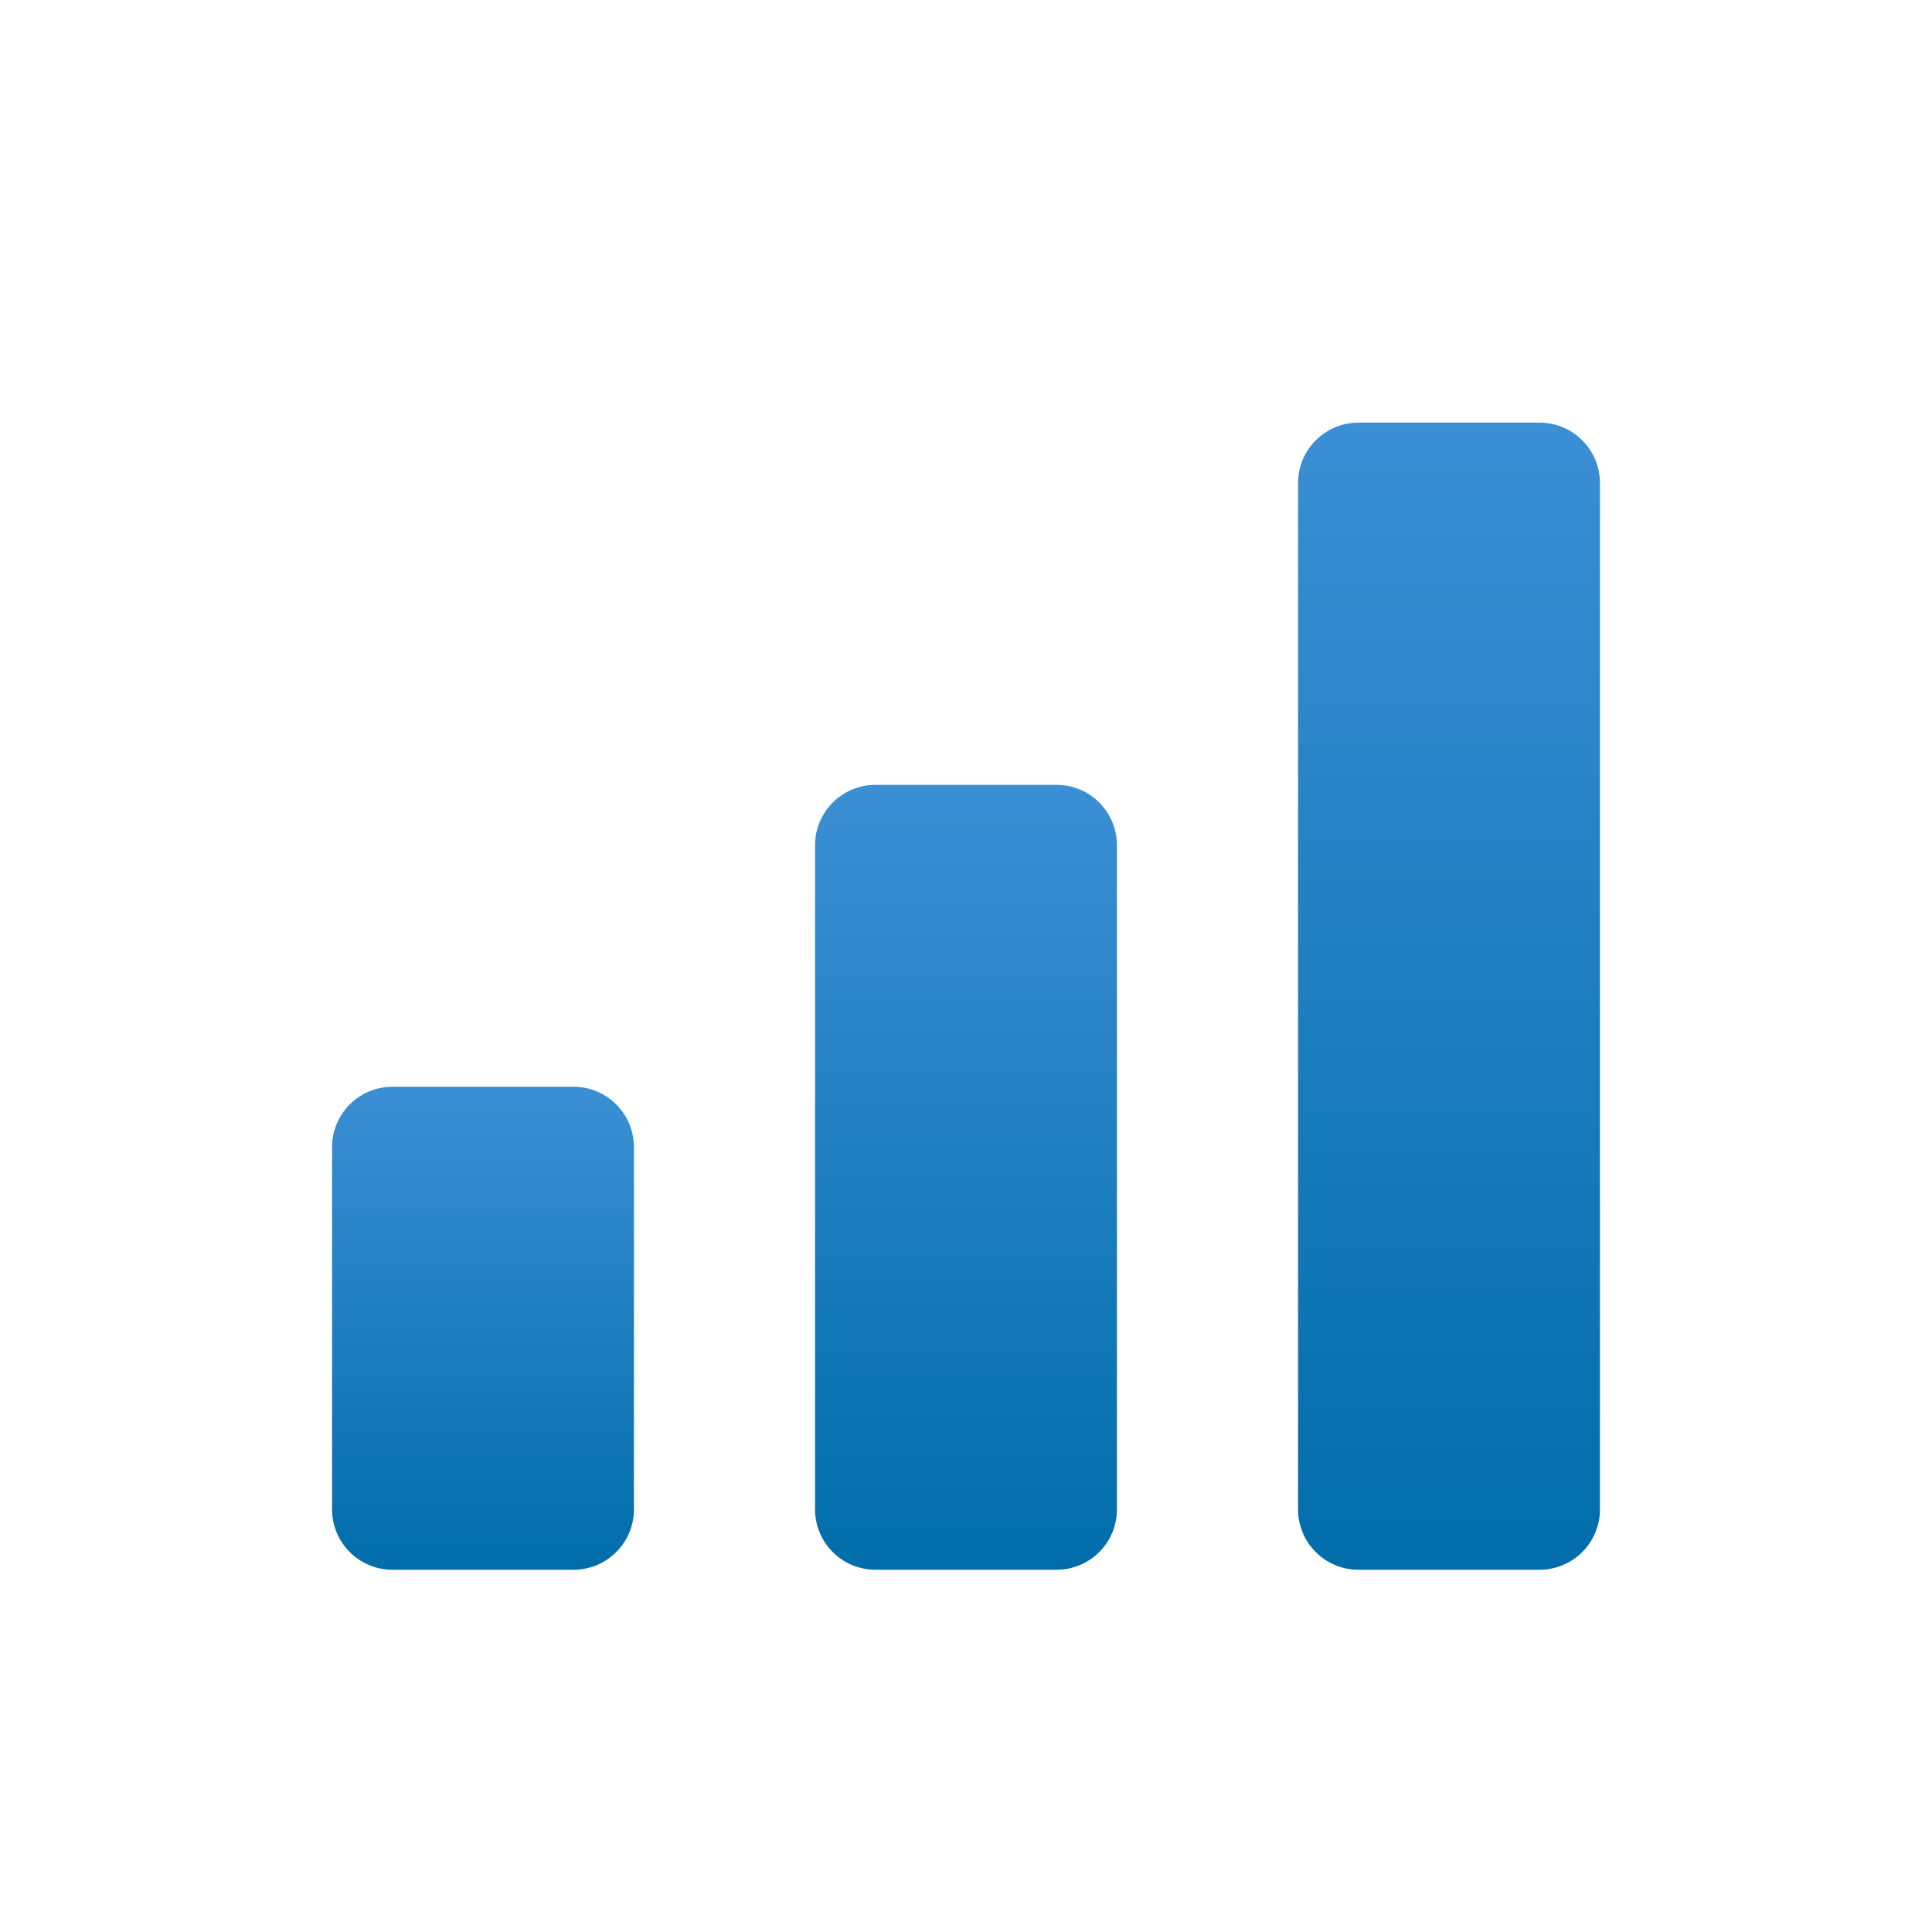
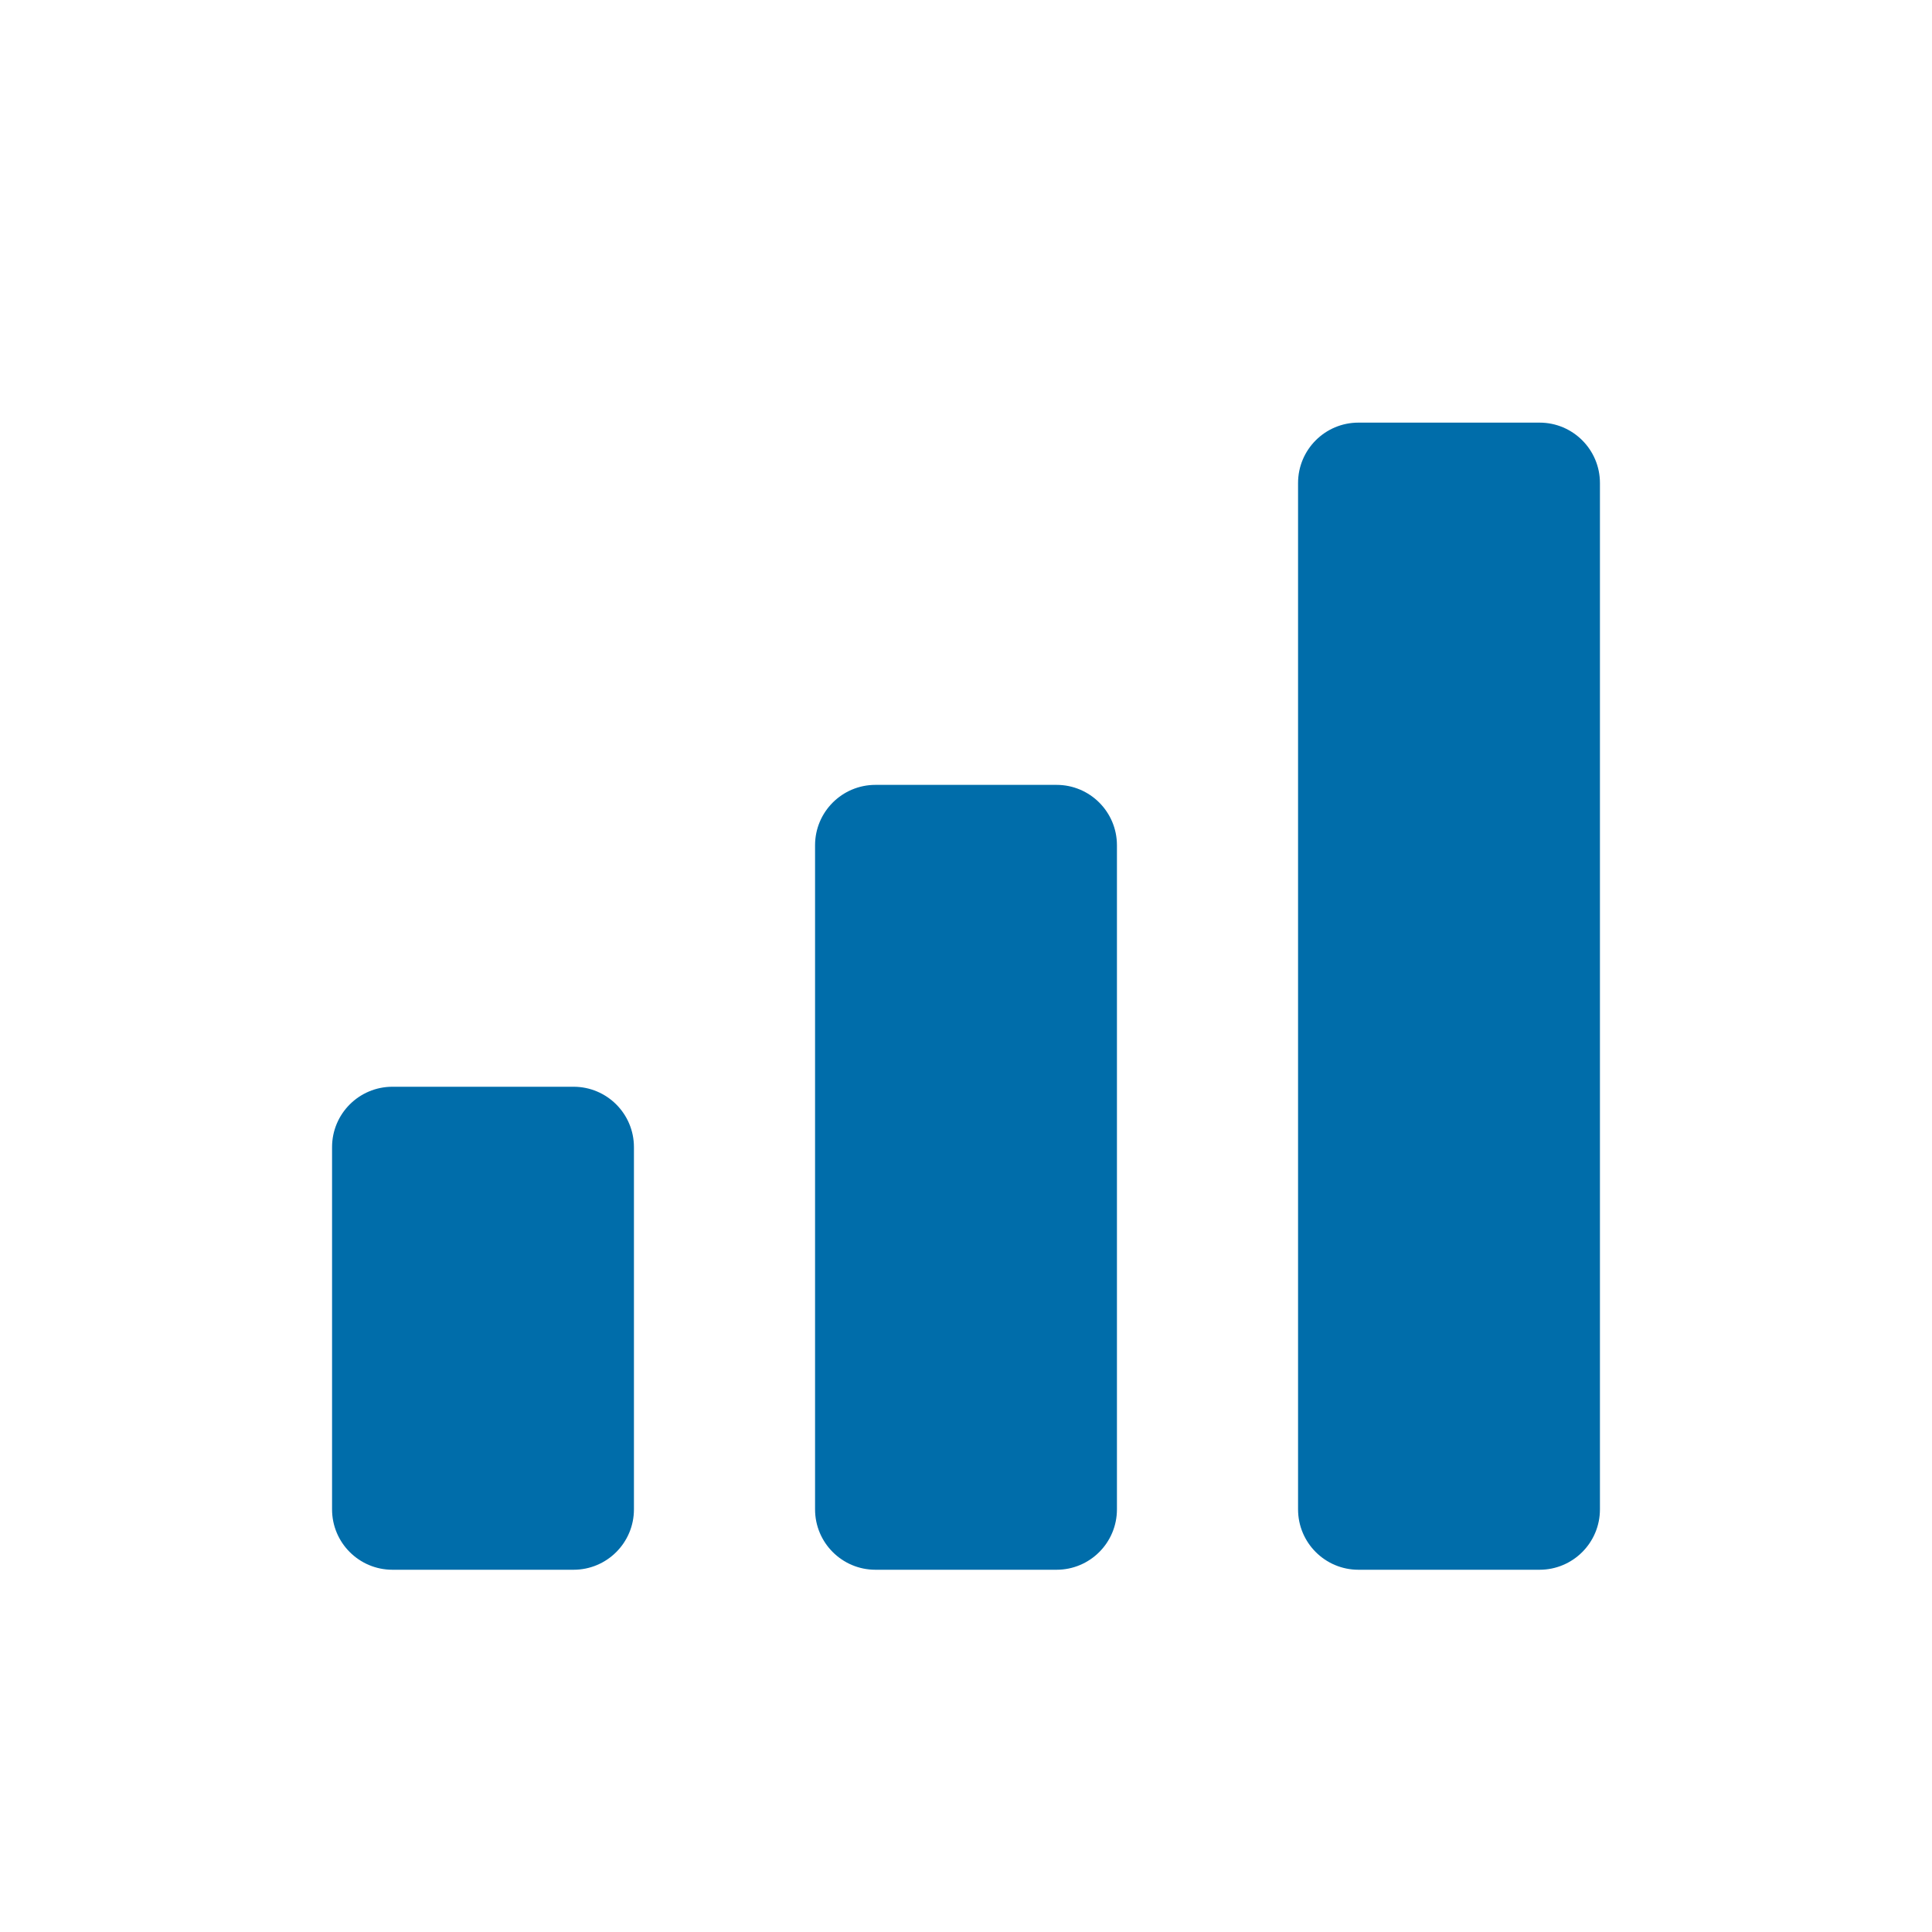
<svg xmlns="http://www.w3.org/2000/svg" viewBox="0 0 64 64" role="img" aria-label="BI Doc Maker">
-   <defs>
-     <linearGradient id="g" x1="0" y1="0" x2="0" y2="1">
-       <stop offset="0%" stop-color="#3b8fd4" />
-       <stop offset="100%" stop-color="#006daa" />
-     </linearGradient>
-   </defs>
-   <rect x="11" y="36" width="10" height="16" rx="2" fill="url(#g)" />
-   <rect x="27" y="26" width="10" height="26" rx="2" fill="url(#g)" />
-   <rect x="43" y="14" width="10" height="38" rx="2" fill="url(#g)" />
+   <rect x="11" y="36" width="10" height="16" rx="2" fill="#006daa" />
+   <rect x="27" y="26" width="10" height="26" rx="2" fill="#006daa" />
+   <rect x="43" y="14" width="10" height="38" rx="2" fill="#006daa" />
</svg>
